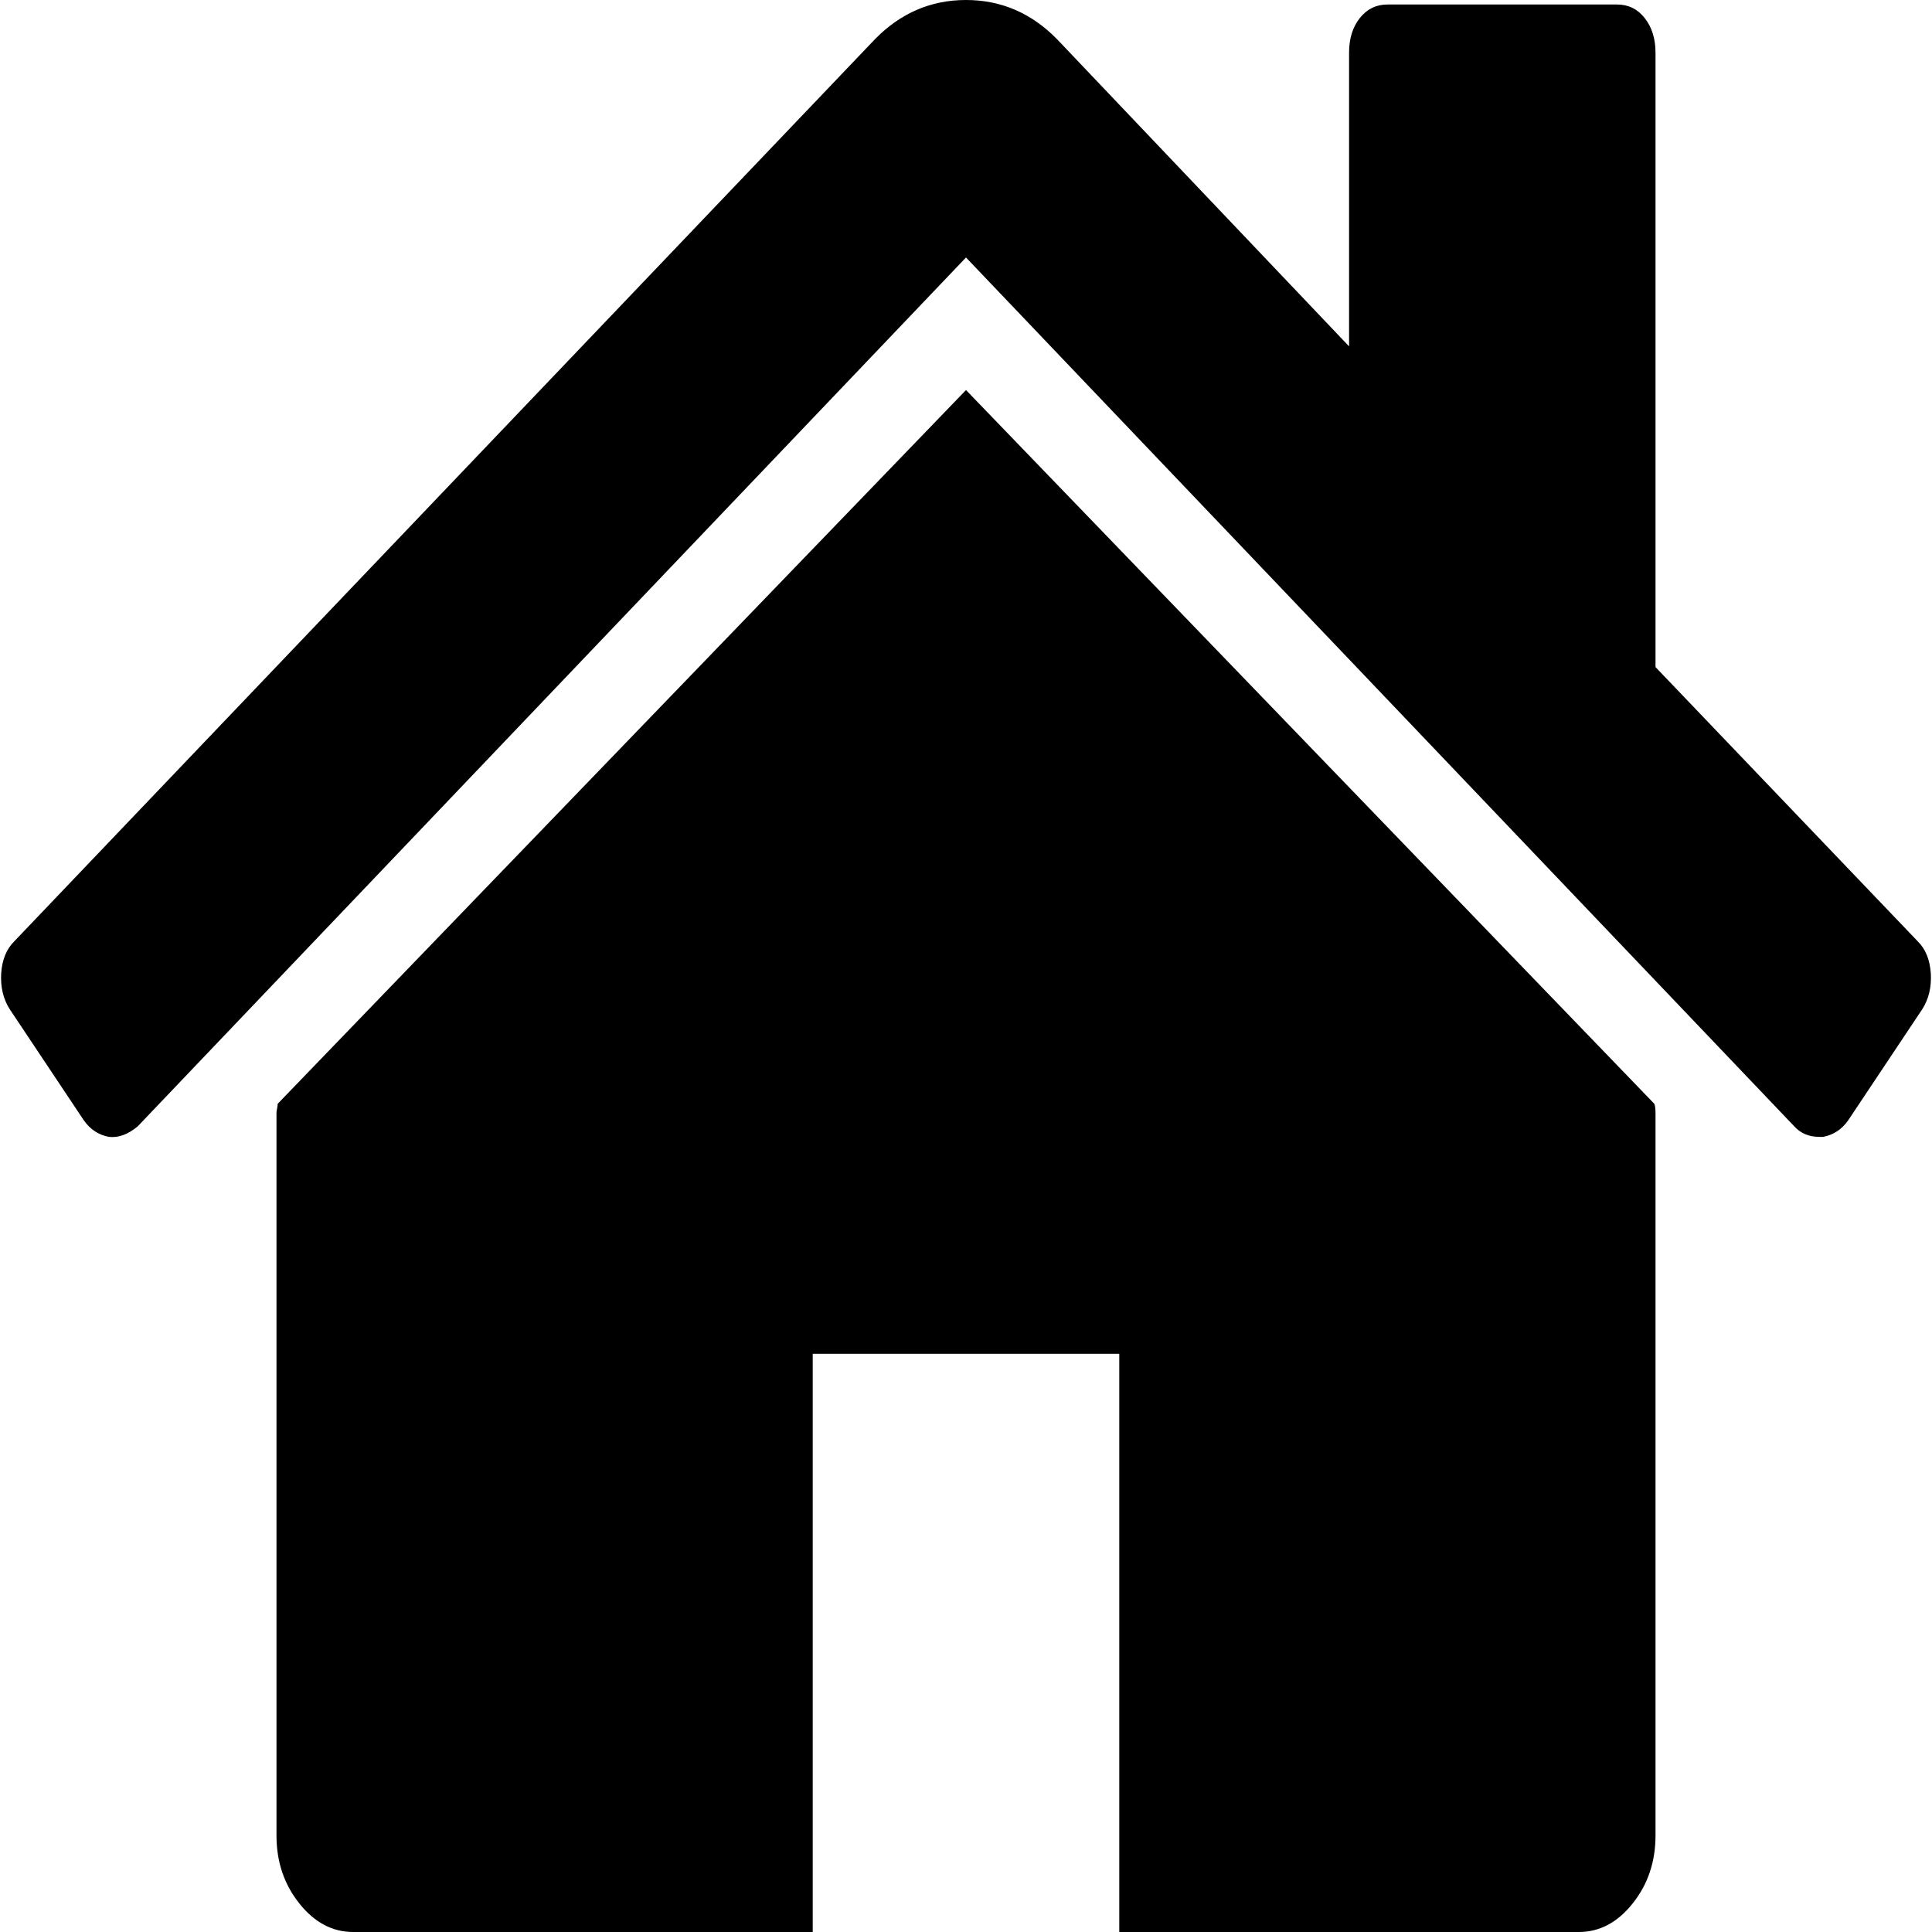
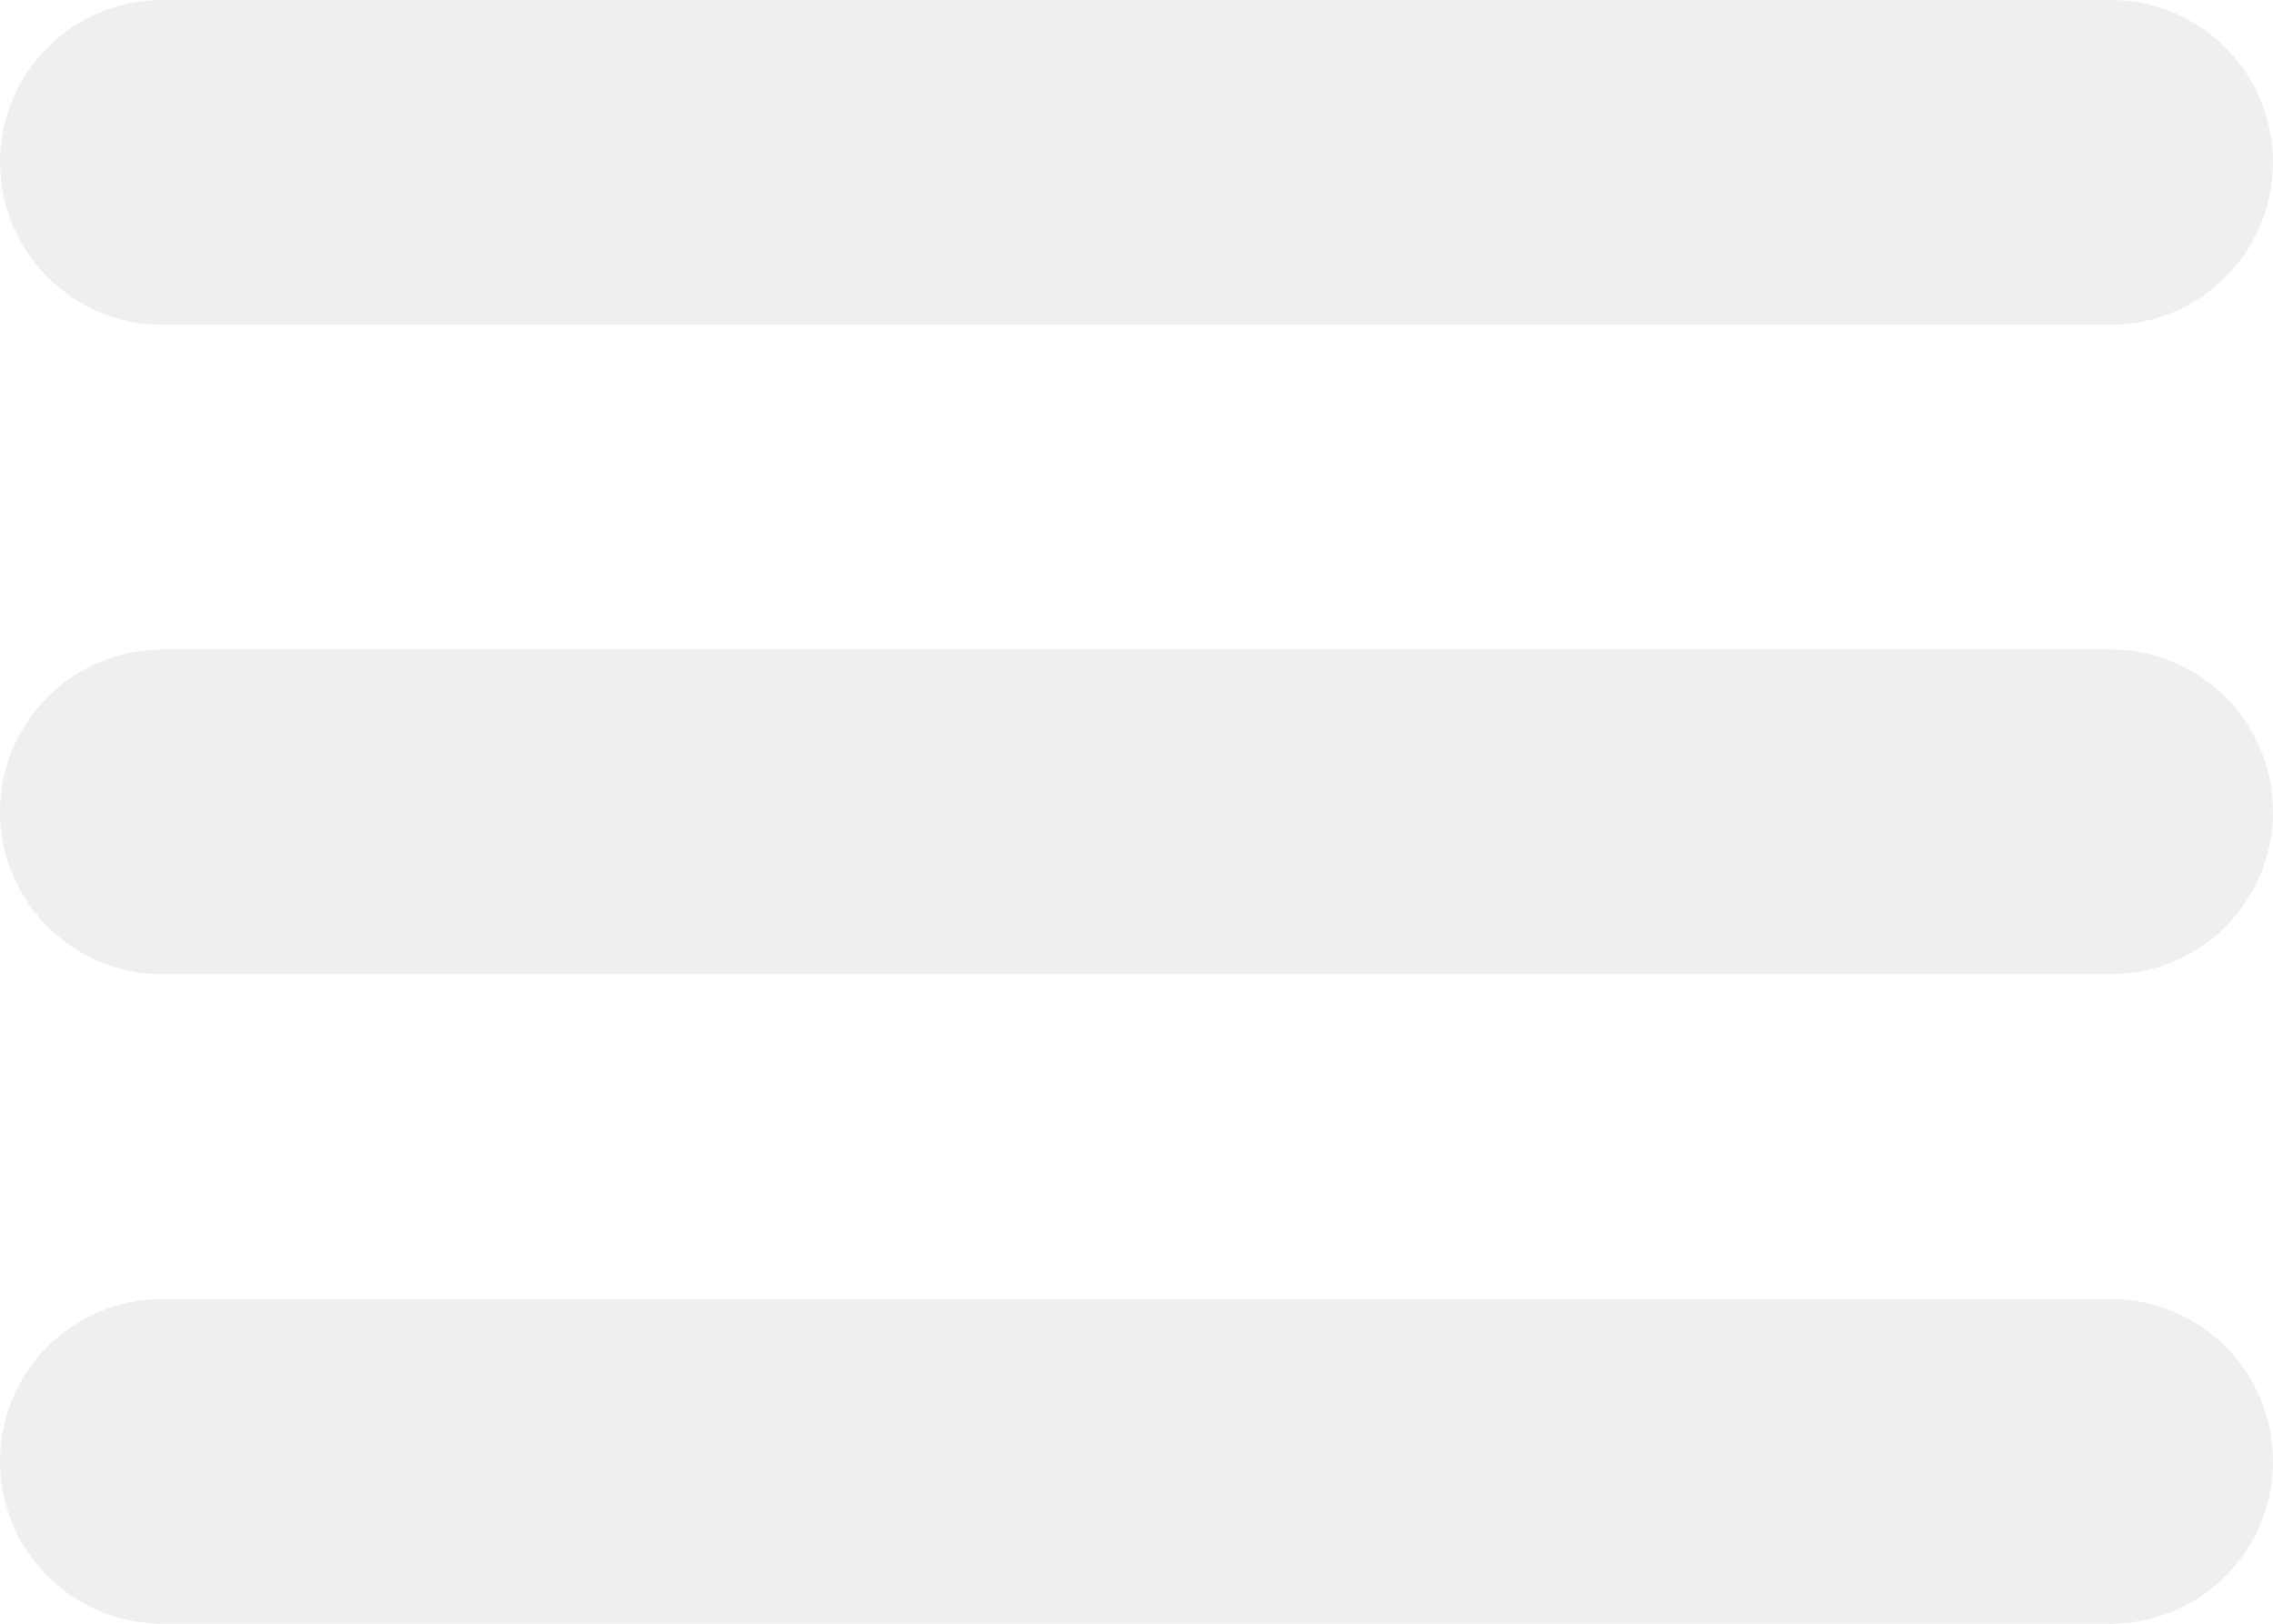
- <svg xmlns="http://www.w3.org/2000/svg" version="1.1" width="18px" height="18px">
-   <g transform="matrix(1 0 0 1 -10 -9 )">
-     <path d="M 15.413 10.284  C 15.42 10.302  15.424 10.33  15.424 10.368  L 15.424 17.102  C 15.424 17.345  15.353 17.556  15.212 17.733  C 15.071 17.911  14.903 18  14.71 18  L 10.428 18  L 10.428 12.613  L 7.572 12.613  L 7.572 18  L 3.29 18  C 3.097 18  2.929 17.911  2.788 17.733  C 2.647 17.556  2.576 17.345  2.576 17.102  L 2.576 10.368  C 2.576 10.359  2.578 10.345  2.582 10.326  C 2.586 10.307  2.587 10.293  2.587 10.284  L 9 3.634  L 15.413 10.284  Z M 17.989 9.07  C 17.996 9.196  17.97 9.306  17.911 9.4  L 17.219 10.438  C 17.16 10.522  17.082 10.574  16.985 10.592  L 16.952 10.592  C 16.855 10.592  16.777 10.56  16.717 10.494  L 9 2.399  L 1.283 10.494  C 1.193 10.569  1.104 10.602  1.015 10.592  C 0.918 10.574  0.84 10.522  0.781 10.438  L 0.089 9.4  C 0.03 9.306  0.004 9.196  0.011 9.07  C 0.019 8.944  0.059 8.843  0.134 8.769  L 8.152 0.365  C 8.39 0.122  8.673 0  9 0  C 9.327 0  9.61 0.122  9.848 0.365  L 12.569 3.227  L 12.569 0.491  C 12.569 0.36  12.602 0.253  12.669 0.168  C 12.736 0.084  12.822 0.042  12.926 0.042  L 15.067 0.042  C 15.171 0.042  15.257 0.084  15.323 0.168  C 15.39 0.253  15.424 0.36  15.424 0.491  L 15.424 6.215  L 17.866 8.769  C 17.941 8.843  17.981 8.944  17.989 9.07  Z " fill-rule="nonzero" fill="#000000" stroke="none" transform="matrix(1 0 0 1 10 9 )" />
+ <svg xmlns="http://www.w3.org/2000/svg" version="1.1" width="28px" height="20px">
+   <g transform="matrix(1 0 0 1 -14 -15 )">
+     <path d="M 0 2  C 0 3.104  0.896 4  2 4  L 26 4  C 27.104 4  28 3.104  28 2  C 28 0.896  27.104 0  26 0  L 2 0  C 0.896 0  0 0.896  0 2  Z M 28 10  C 28 8.896  27.104 8  26 8  L 2 8  C 0.896 8  0 8.896  0 10  C 0 11.104  0.896 12  2 12  L 26 12  C 27.104 12  28 11.104  28 10  Z M 28 18  C 28 16.896  27.104 16  26 16  L 2 16  C 0.896 16  0 16.896  0 18  C 0 19.104  0.896 20  2 20  L 26 20  C 27.104 20  28 19.104  28 18  Z " fill-rule="nonzero" fill="#efefef" stroke="none" transform="matrix(1 0 0 1 14 15 )" />
  </g>
</svg>
